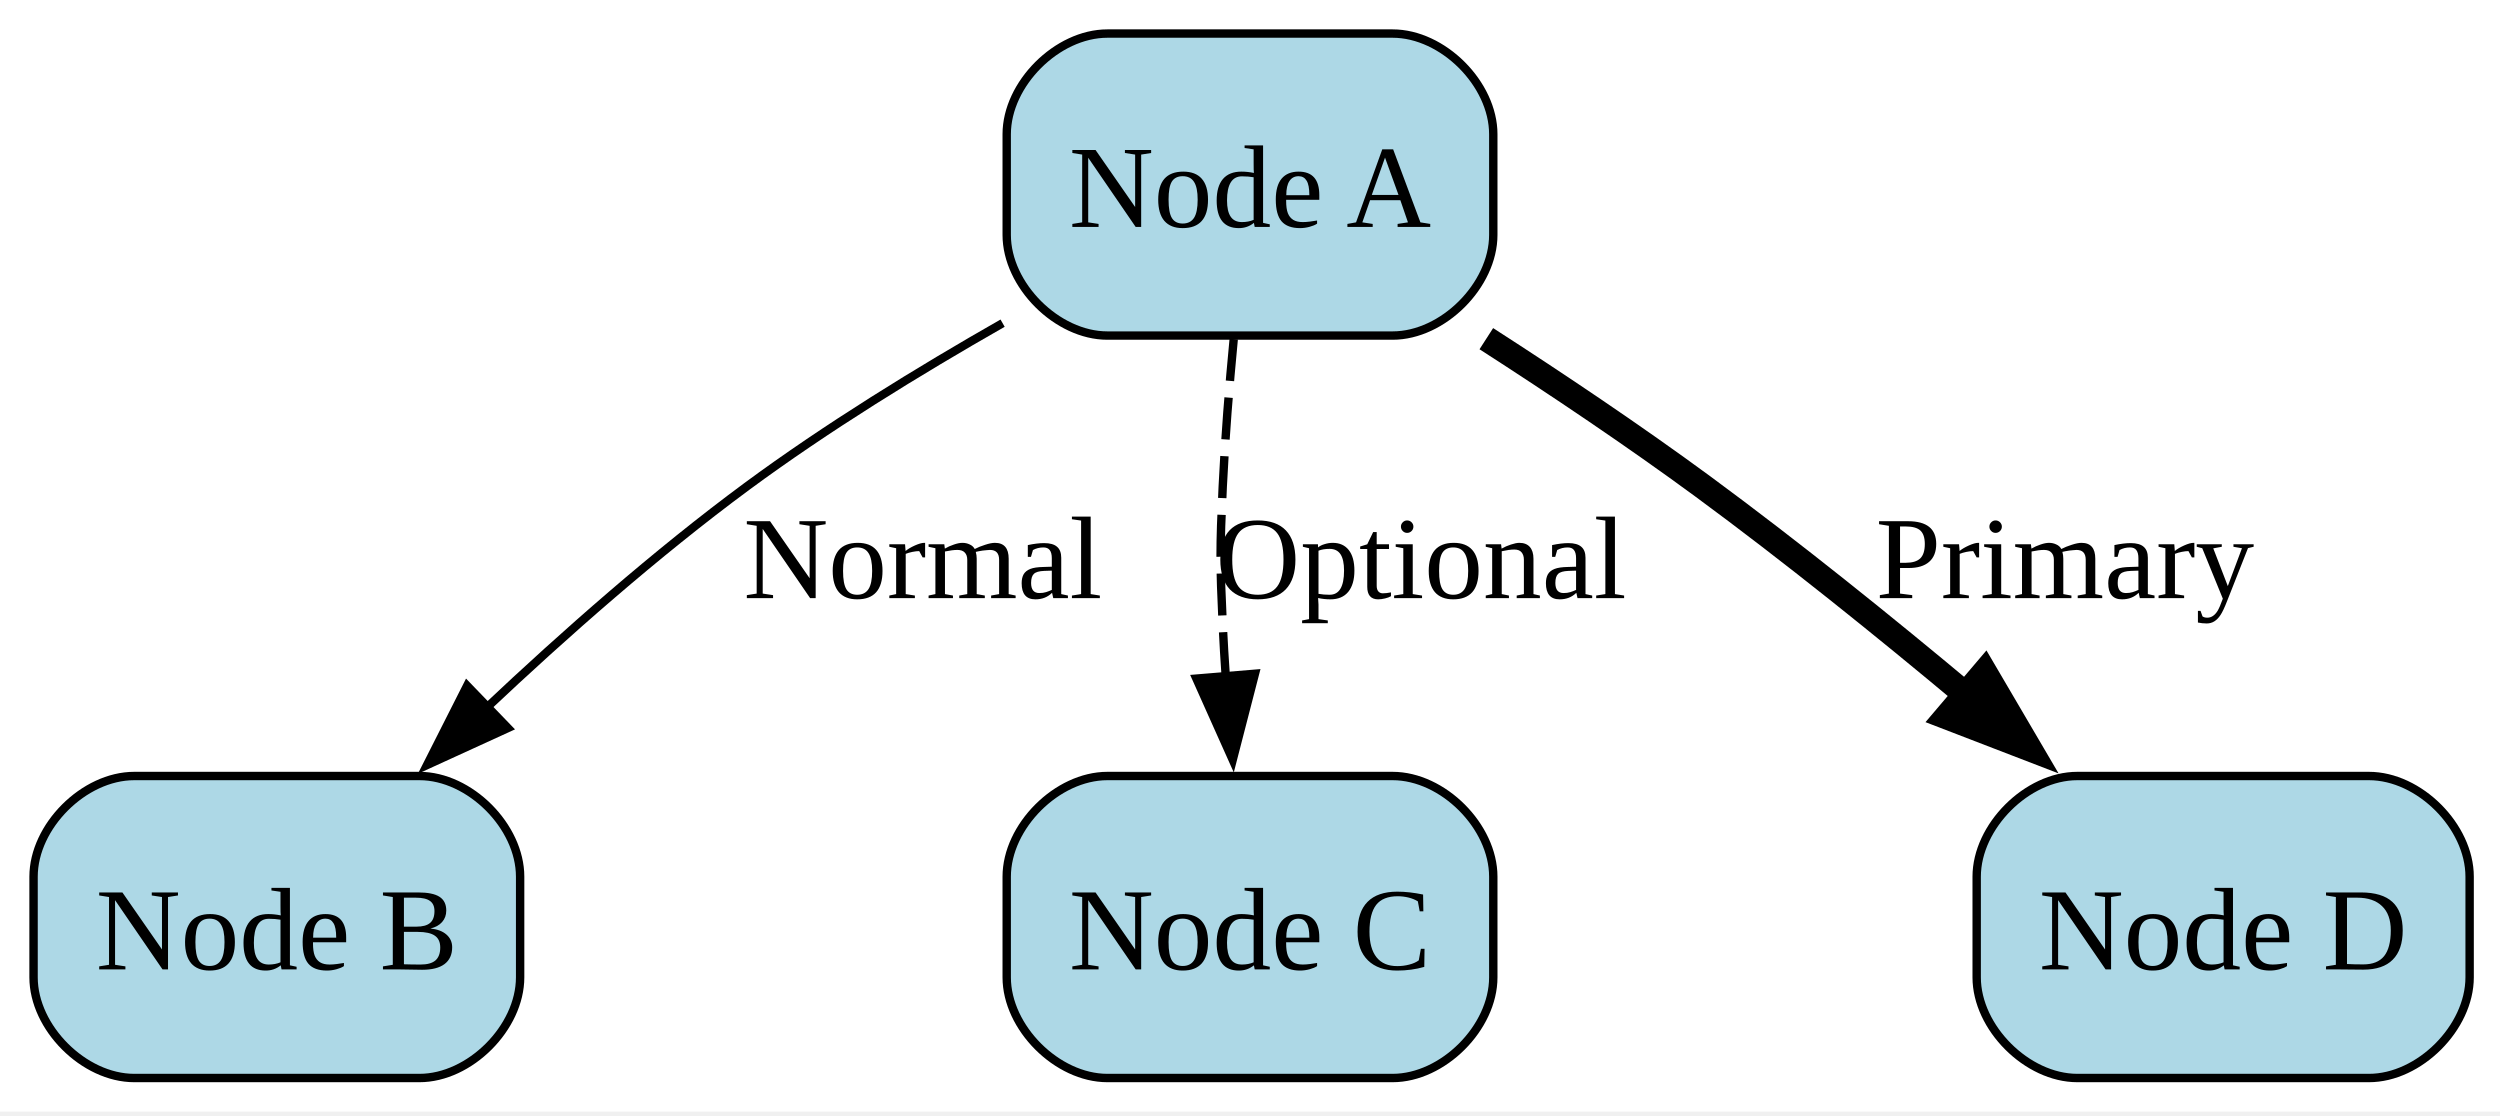
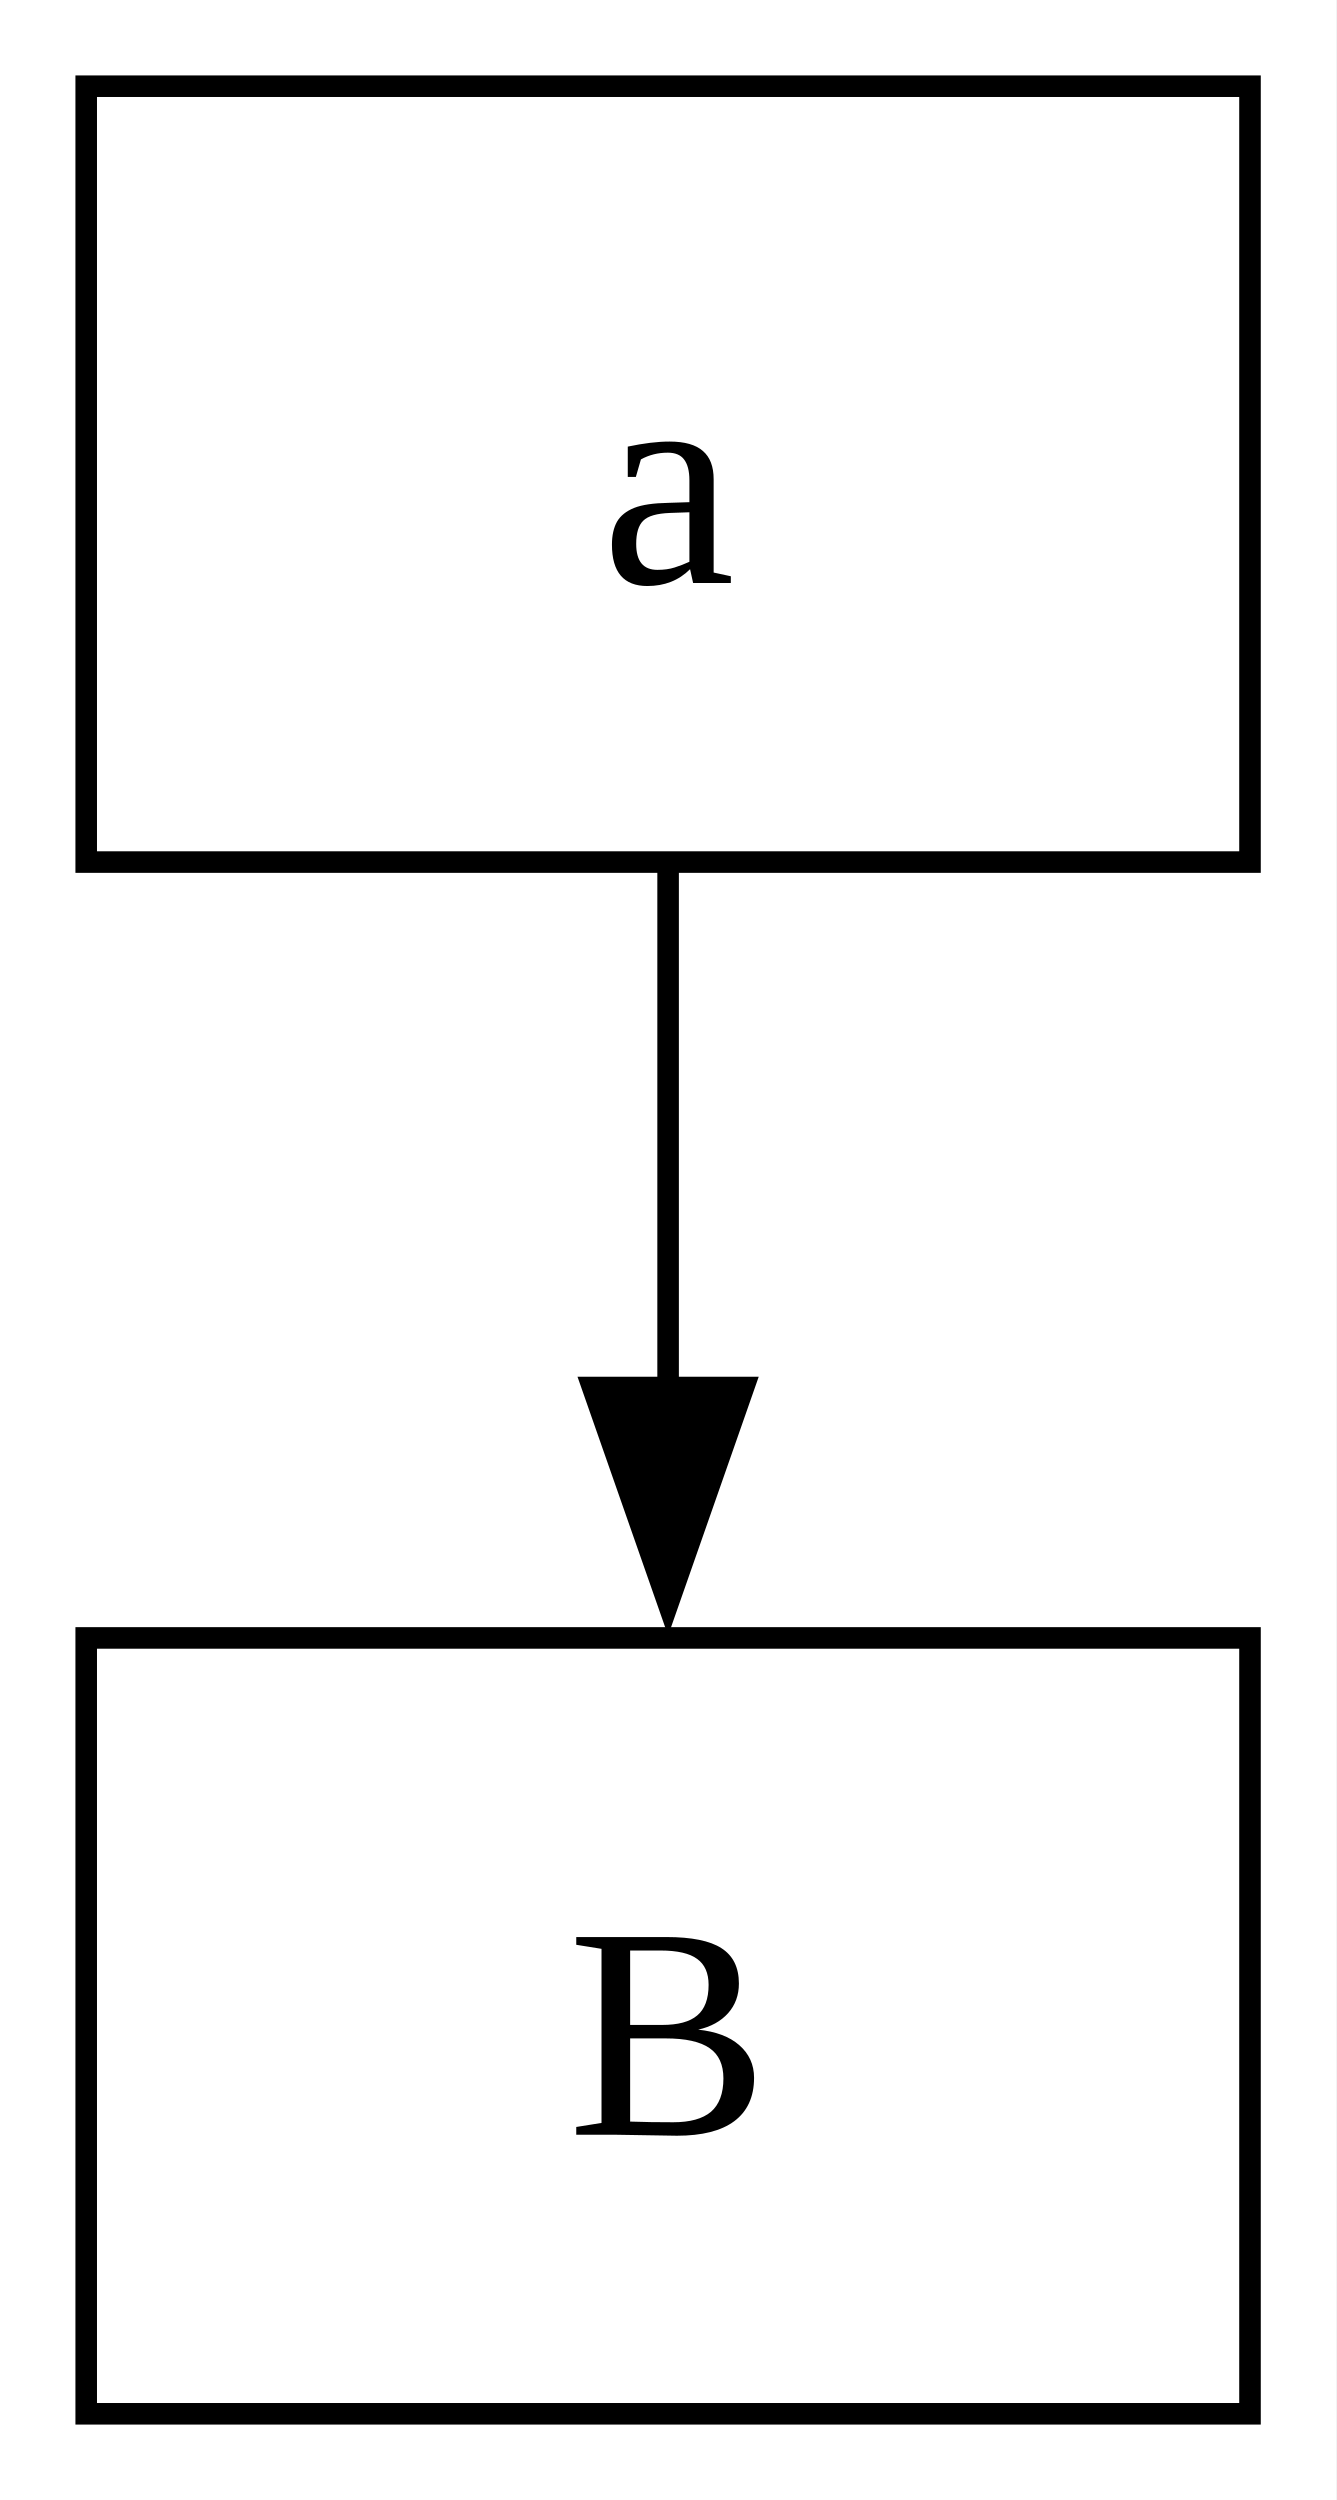
- <svg xmlns="http://www.w3.org/2000/svg" width="298pt" height="133pt" viewBox="0.00 0.00 298.00 133.00">
-   <g id="graph0" class="graph" transform="scale(1 1) rotate(0) translate(4 128.5)">
-     <polygon fill="white" stroke="none" points="-4,4 -4,-128.5 294.38,-128.5 294.38,4 -4,4" />
+ <svg xmlns="http://www.w3.org/2000/svg" width="62pt" height="116pt" viewBox="0.00 0.00 62.00 116.00">
+   <g id="graph0" class="graph" transform="scale(1 1) rotate(0) translate(4 112)">
+     <polygon fill="white" stroke="none" points="-4,4 -4,-112 58,-112 58,4 -4,4" />
    <g id="node1" class="node">
-       <path fill="lightblue" stroke="black" d="M162,-124.5C162,-124.5 128,-124.5 128,-124.5 122,-124.5 116,-118.5 116,-112.5 116,-112.5 116,-100.5 116,-100.5 116,-94.5 122,-88.5 128,-88.5 128,-88.5 162,-88.5 162,-88.5 168,-88.5 174,-94.5 174,-100.5 174,-100.5 174,-112.5 174,-112.5 174,-118.5 168,-124.5 162,-124.5" />
-       <text xml:space="preserve" text-anchor="middle" x="145" y="-101.45" font-family="Times New Roman,serif" font-size="14.00">Node A</text>
+       <polygon fill="none" stroke="black" points="54,-108 0,-108 0,-72 54,-72 54,-108" />
+       <text xml:space="preserve" text-anchor="middle" x="27" y="-84.95" font-family="Times New Roman,serif" font-size="14.00">a</text>
    </g>
    <g id="node2" class="node">
-       <path fill="lightblue" stroke="black" d="M46,-36C46,-36 12,-36 12,-36 6,-36 0,-30 0,-24 0,-24 0,-12 0,-12 0,-6 6,0 12,0 12,0 46,0 46,0 52,0 58,-6 58,-12 58,-12 58,-24 58,-24 58,-30 52,-36 46,-36" />
-       <text xml:space="preserve" text-anchor="middle" x="29" y="-12.95" font-family="Times New Roman,serif" font-size="14.00">Node B</text>
+       <polygon fill="none" stroke="black" points="54,-36 0,-36 0,0 54,0 54,-36" />
+       <text xml:space="preserve" text-anchor="middle" x="27" y="-12.95" font-family="Times New Roman,serif" font-size="14.00">B</text>
    </g>
    <g id="edge1" class="edge">
-       <path fill="none" stroke="black" d="M115.51,-89.98C105.53,-84.29 94.51,-77.52 85,-70.5 74.26,-62.57 63.27,-52.88 53.91,-44.05" />
-       <polygon fill="black" stroke="black" points="56.54,-41.72 46.9,-37.31 51.68,-46.76 56.54,-41.72" />
-       <text xml:space="preserve" text-anchor="middle" x="106" y="-57.2" font-family="Times New Roman,serif" font-size="14.00">Normal</text>
-     </g>
-     <g id="node3" class="node">
-       <path fill="lightblue" stroke="black" d="M162,-36C162,-36 128,-36 128,-36 122,-36 116,-30 116,-24 116,-24 116,-12 116,-12 116,-6 122,0 128,0 128,0 162,0 162,0 168,0 174,-6 174,-12 174,-12 174,-24 174,-24 174,-30 168,-36 162,-36" />
-       <text xml:space="preserve" text-anchor="middle" x="145" y="-12.95" font-family="Times New Roman,serif" font-size="14.00">Node C</text>
-     </g>
-     <g id="edge2" class="edge">
-       <path fill="none" stroke="black" stroke-dasharray="5,2" d="M143.06,-88.08C142.52,-82.47 142.02,-76.23 141.75,-70.5 141.41,-63.17 141.41,-61.33 141.75,-54 141.85,-51.94 141.97,-49.82 142.12,-47.68" />
-       <polygon fill="black" stroke="black" points="145.59,-48.19 142.94,-37.93 138.61,-47.61 145.59,-48.19" />
-       <text xml:space="preserve" text-anchor="middle" x="165.38" y="-57.2" font-family="Times New Roman,serif" font-size="14.00">Optional</text>
-     </g>
-     <g id="node4" class="node">
-       <path fill="lightblue" stroke="black" d="M278.38,-36C278.38,-36 243.62,-36 243.62,-36 237.62,-36 231.62,-30 231.62,-24 231.62,-24 231.62,-12 231.62,-12 231.62,-6 237.62,0 243.62,0 243.62,0 278.38,0 278.38,0 284.38,0 290.38,-6 290.38,-12 290.38,-12 290.38,-24 290.38,-24 290.38,-30 284.38,-36 278.38,-36" />
-       <text xml:space="preserve" text-anchor="middle" x="261" y="-12.95" font-family="Times New Roman,serif" font-size="14.00">Node D</text>
-     </g>
-     <g id="edge3" class="edge">
-       <path fill="none" stroke="black" stroke-width="3" d="M173.17,-88.13C181.62,-82.69 190.81,-76.52 199,-70.5 209.53,-62.75 220.64,-53.8 230.49,-45.56" />
-       <polygon fill="black" stroke="black" stroke-width="3" points="232.56,-48.39 237.92,-39.25 228.03,-43.06 232.56,-48.39" />
-       <text xml:space="preserve" text-anchor="middle" x="242.13" y="-57.2" font-family="Times New Roman,serif" font-size="14.00">Primary</text>
+       <path fill="none" stroke="black" d="M27,-71.7C27,-64.41 27,-55.73 27,-47.54" />
+       <polygon fill="black" stroke="black" points="30.5,-47.62 27,-37.62 23.5,-47.62 30.5,-47.62" />
    </g>
  </g>
</svg>
